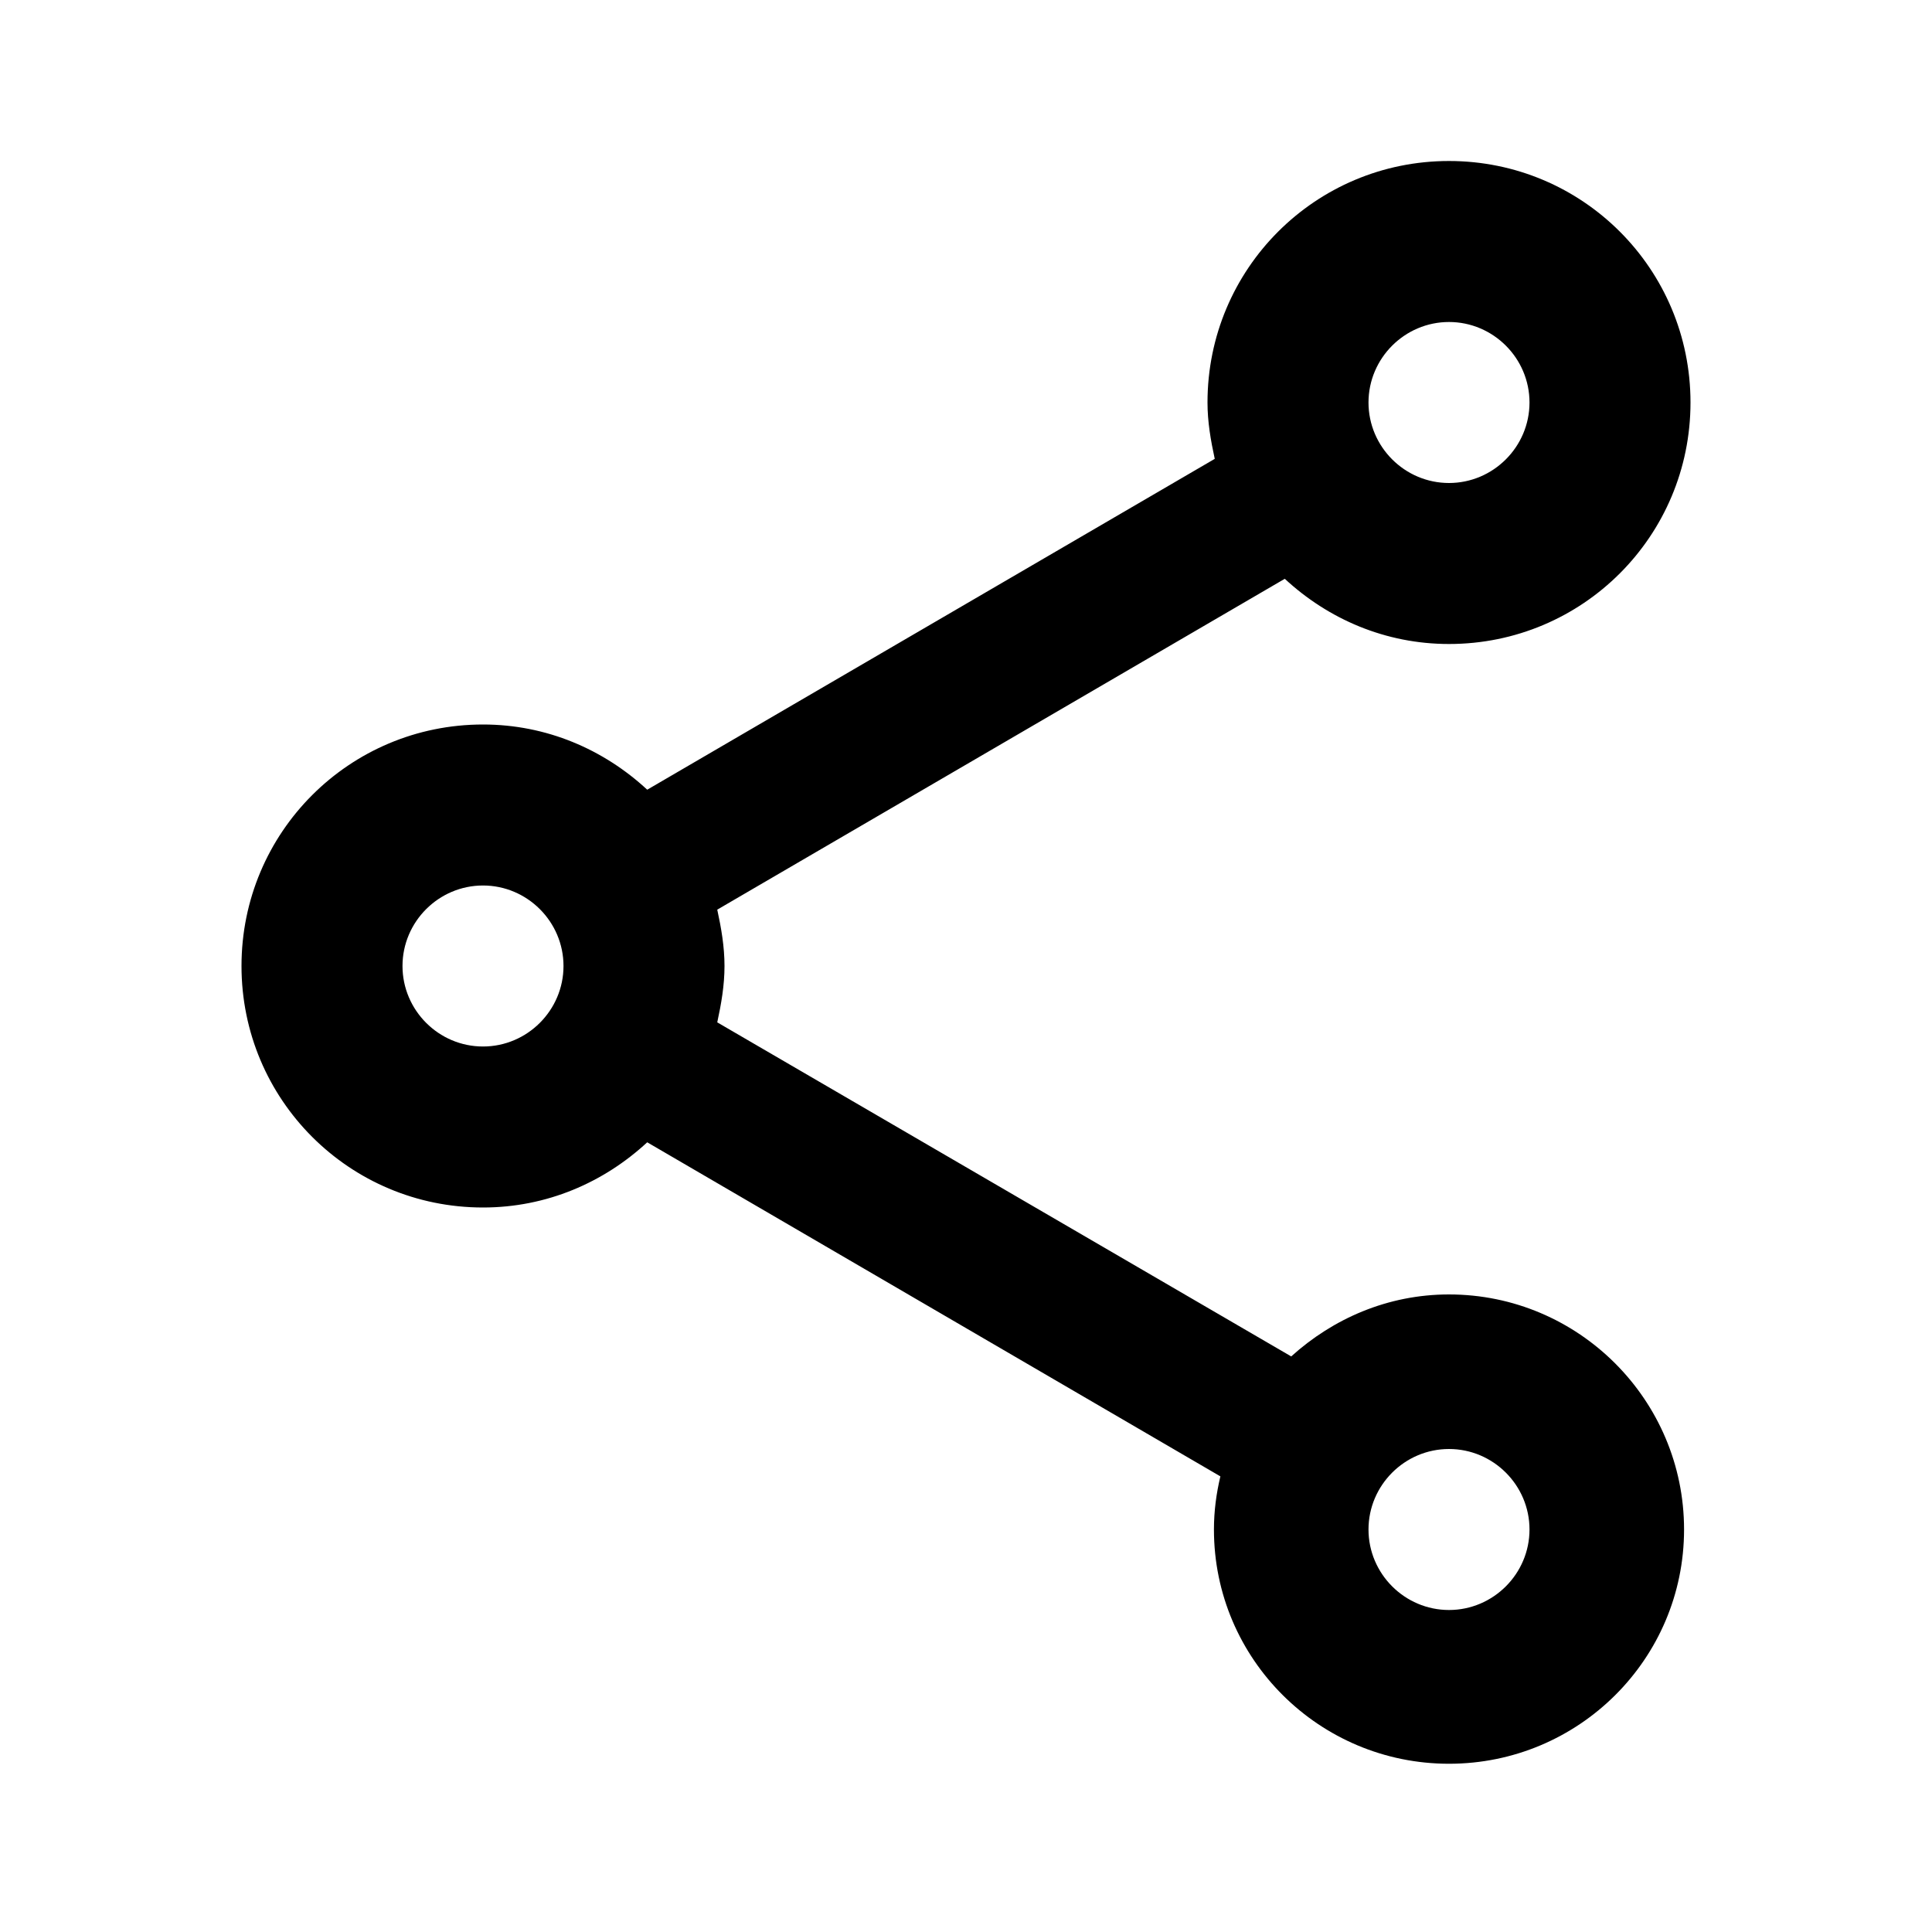
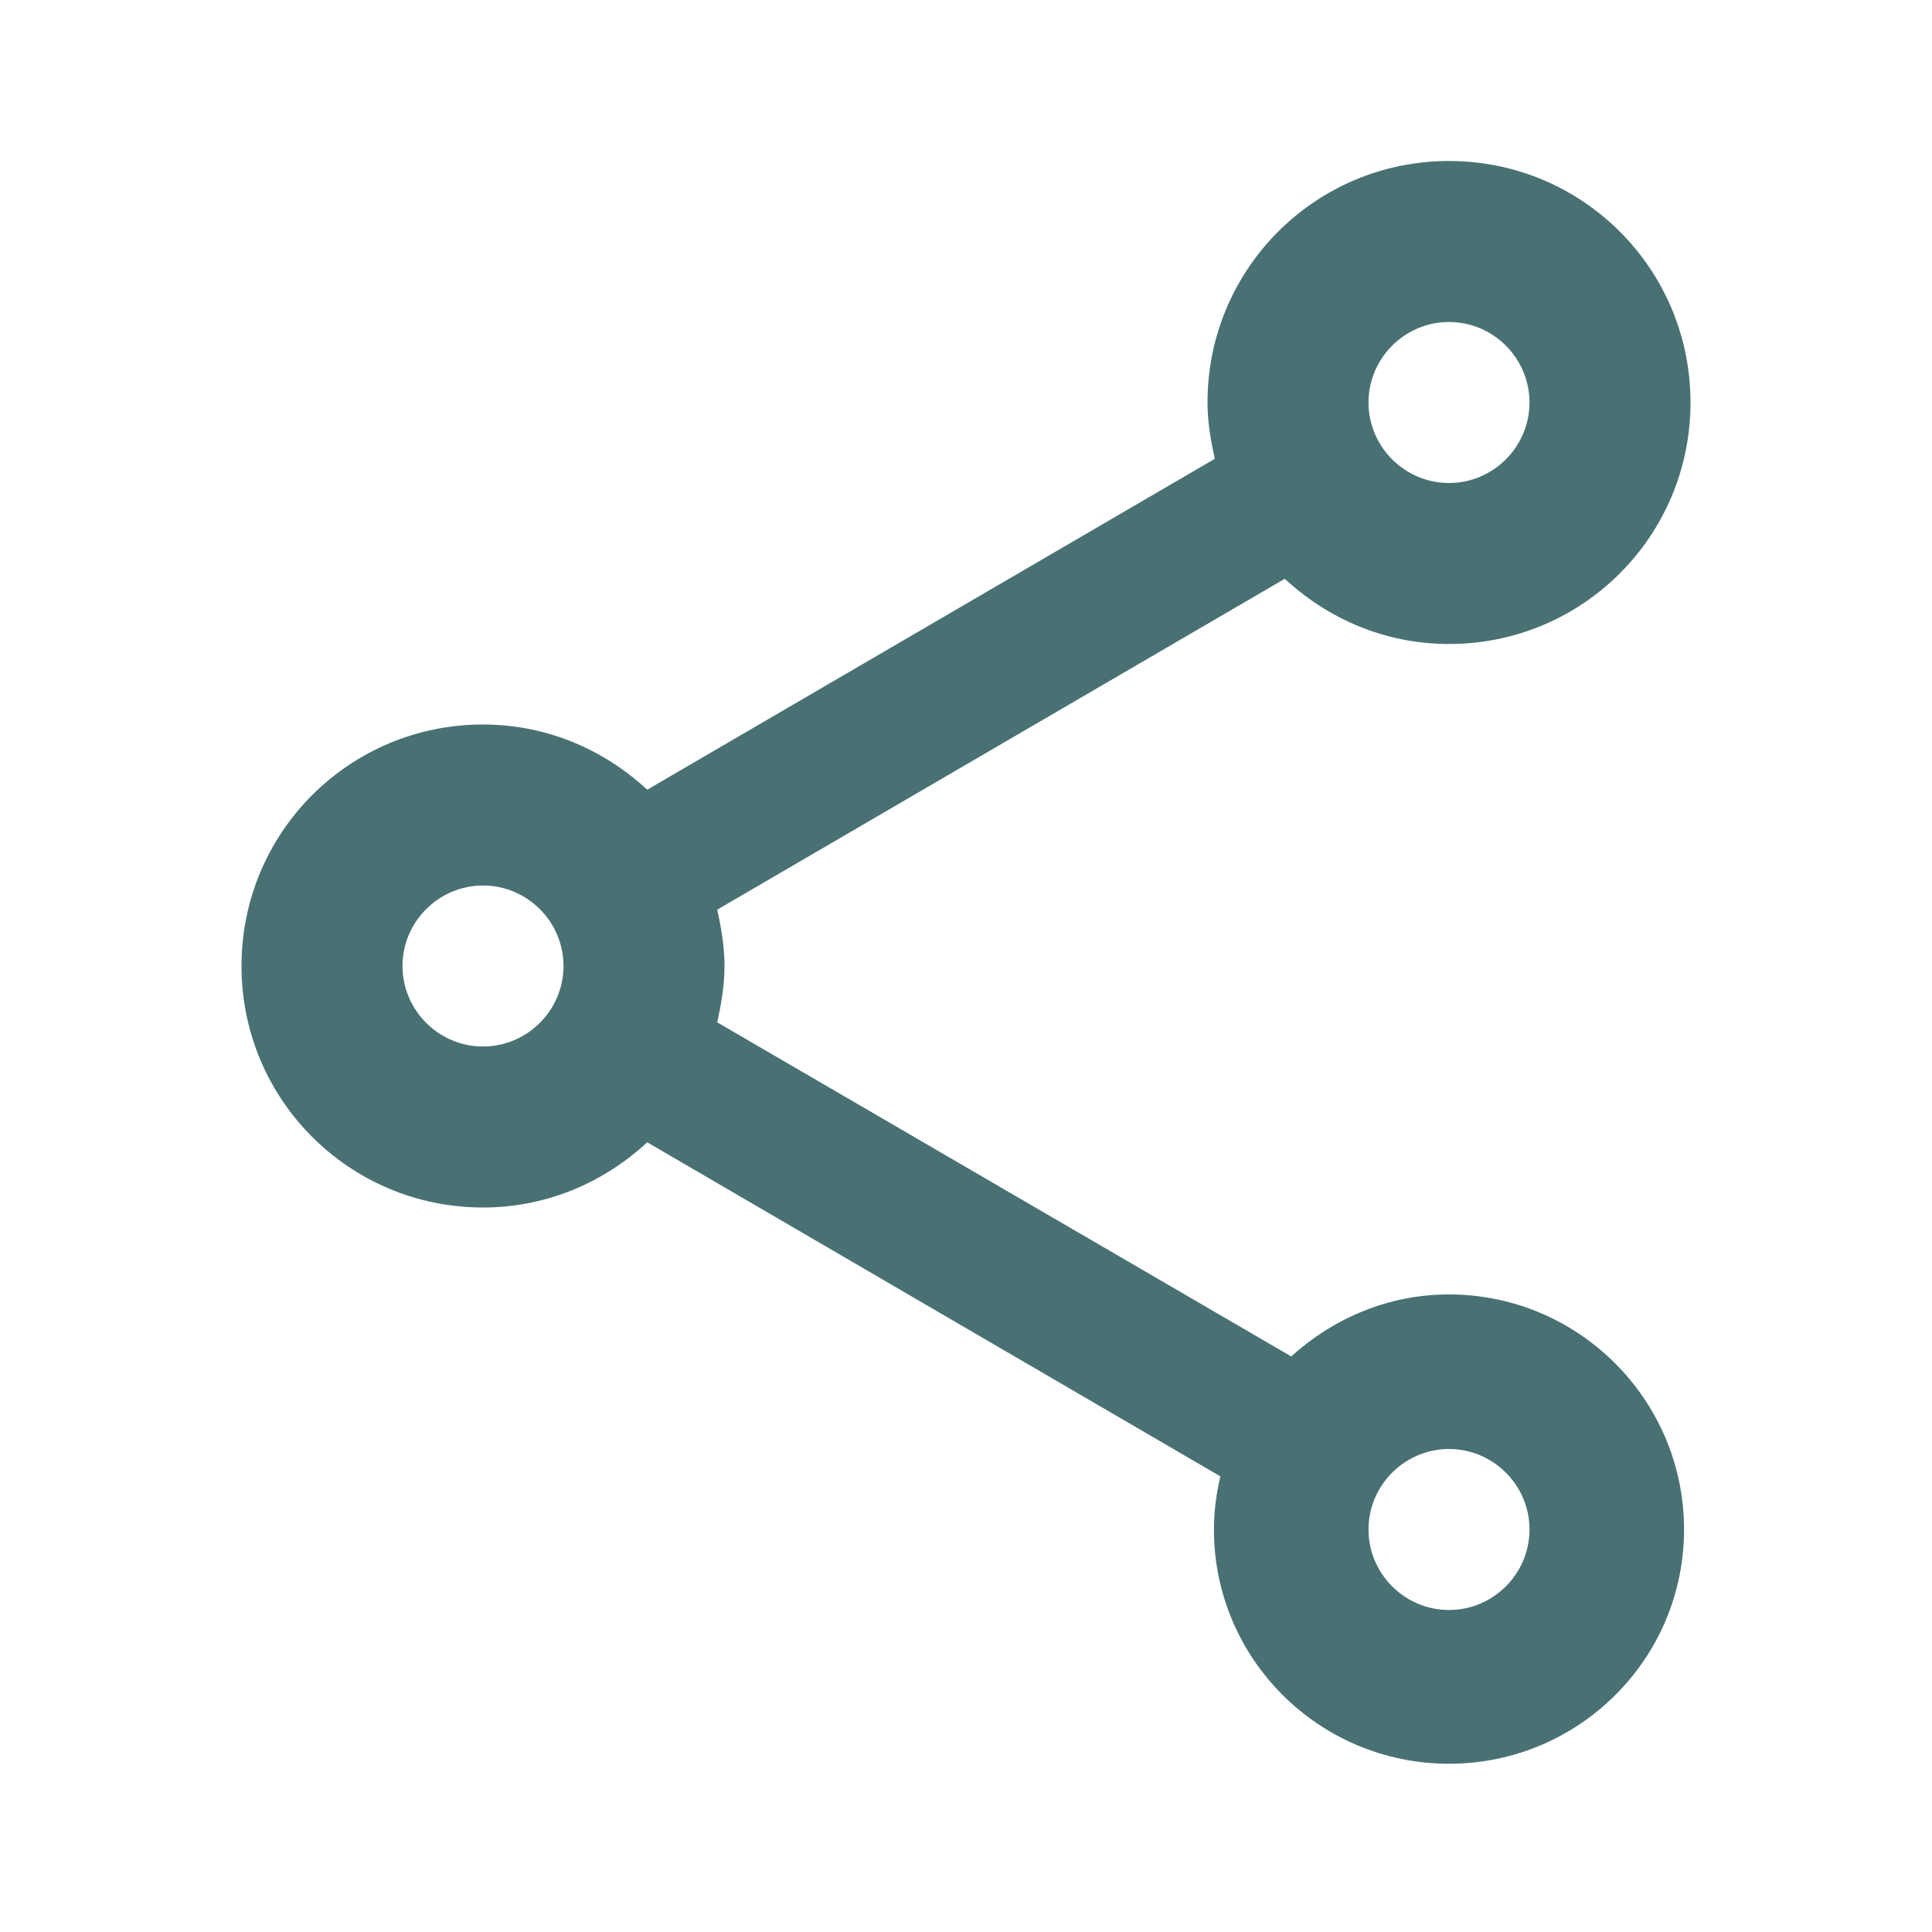
- <svg xmlns="http://www.w3.org/2000/svg" viewBox="0 0 24 24">
-   <path d="M18 16.08C17.24 16.08 16.56 16.38 16.04 16.85L8.91 12.7C8.96 12.47 9 12.24 9 12S8.96 11.53 8.91 11.3L15.96 7.19C16.5 7.69 17.21 8 18 8C19.66 8 21 6.66 21 5S19.66 2 18 2 15 3.34 15 5C15 5.24 15.04 5.47 15.09 5.7L8.04 9.81C7.5 9.31 6.79 9 6 9C4.34 9 3 10.34 3 12S4.34 15 6 15C6.79 15 7.5 14.69 8.04 14.19L15.16 18.34C15.11 18.55 15.08 18.77 15.08 19C15.08 20.61 16.39 21.91 18 21.91S20.92 20.61 20.92 19C20.92 17.39 19.61 16.08 18 16.08M18 4C18.55 4 19 4.45 19 5S18.55 6 18 6 17 5.55 17 5 17.45 4 18 4M6 13C5.45 13 5 12.55 5 12S5.45 11 6 11 7 11.45 7 12 6.55 13 6 13M18 20C17.45 20 17 19.55 17 19S17.45 18 18 18 19 18.45 19 19 18.55 20 18 20Z" />
+ <svg xmlns="http://www.w3.org/2000/svg" viewBox="0 0 24 24" version="1.1" id="svg6031">
+   <defs id="defs6035" />
+   <path d="M18 16.08C17.24 16.08 16.56 16.38 16.04 16.85L8.91 12.7C8.96 12.47 9 12.24 9 12S8.96 11.53 8.91 11.3L15.96 7.19C16.5 7.69 17.21 8 18 8C19.66 8 21 6.66 21 5S19.66 2 18 2 15 3.34 15 5C15 5.24 15.04 5.47 15.09 5.7L8.04 9.81C7.5 9.31 6.79 9 6 9C4.34 9 3 10.34 3 12S4.34 15 6 15C6.79 15 7.5 14.69 8.04 14.19L15.16 18.34C15.11 18.55 15.08 18.77 15.08 19C15.08 20.61 16.39 21.91 18 21.91S20.92 20.61 20.92 19C20.92 17.39 19.61 16.08 18 16.08M18 4C18.55 4 19 4.45 19 5S18.55 6 18 6 17 5.55 17 5 17.45 4 18 4M6 13C5.45 13 5 12.55 5 12S5.45 11 6 11 7 11.45 7 12 6.55 13 6 13M18 20C17.45 20 17 19.55 17 19S17.45 18 18 18 19 18.45 19 19 18.55 20 18 20Z" id="path6029" style="fill:#497174;fill-opacity:1" />
</svg>
